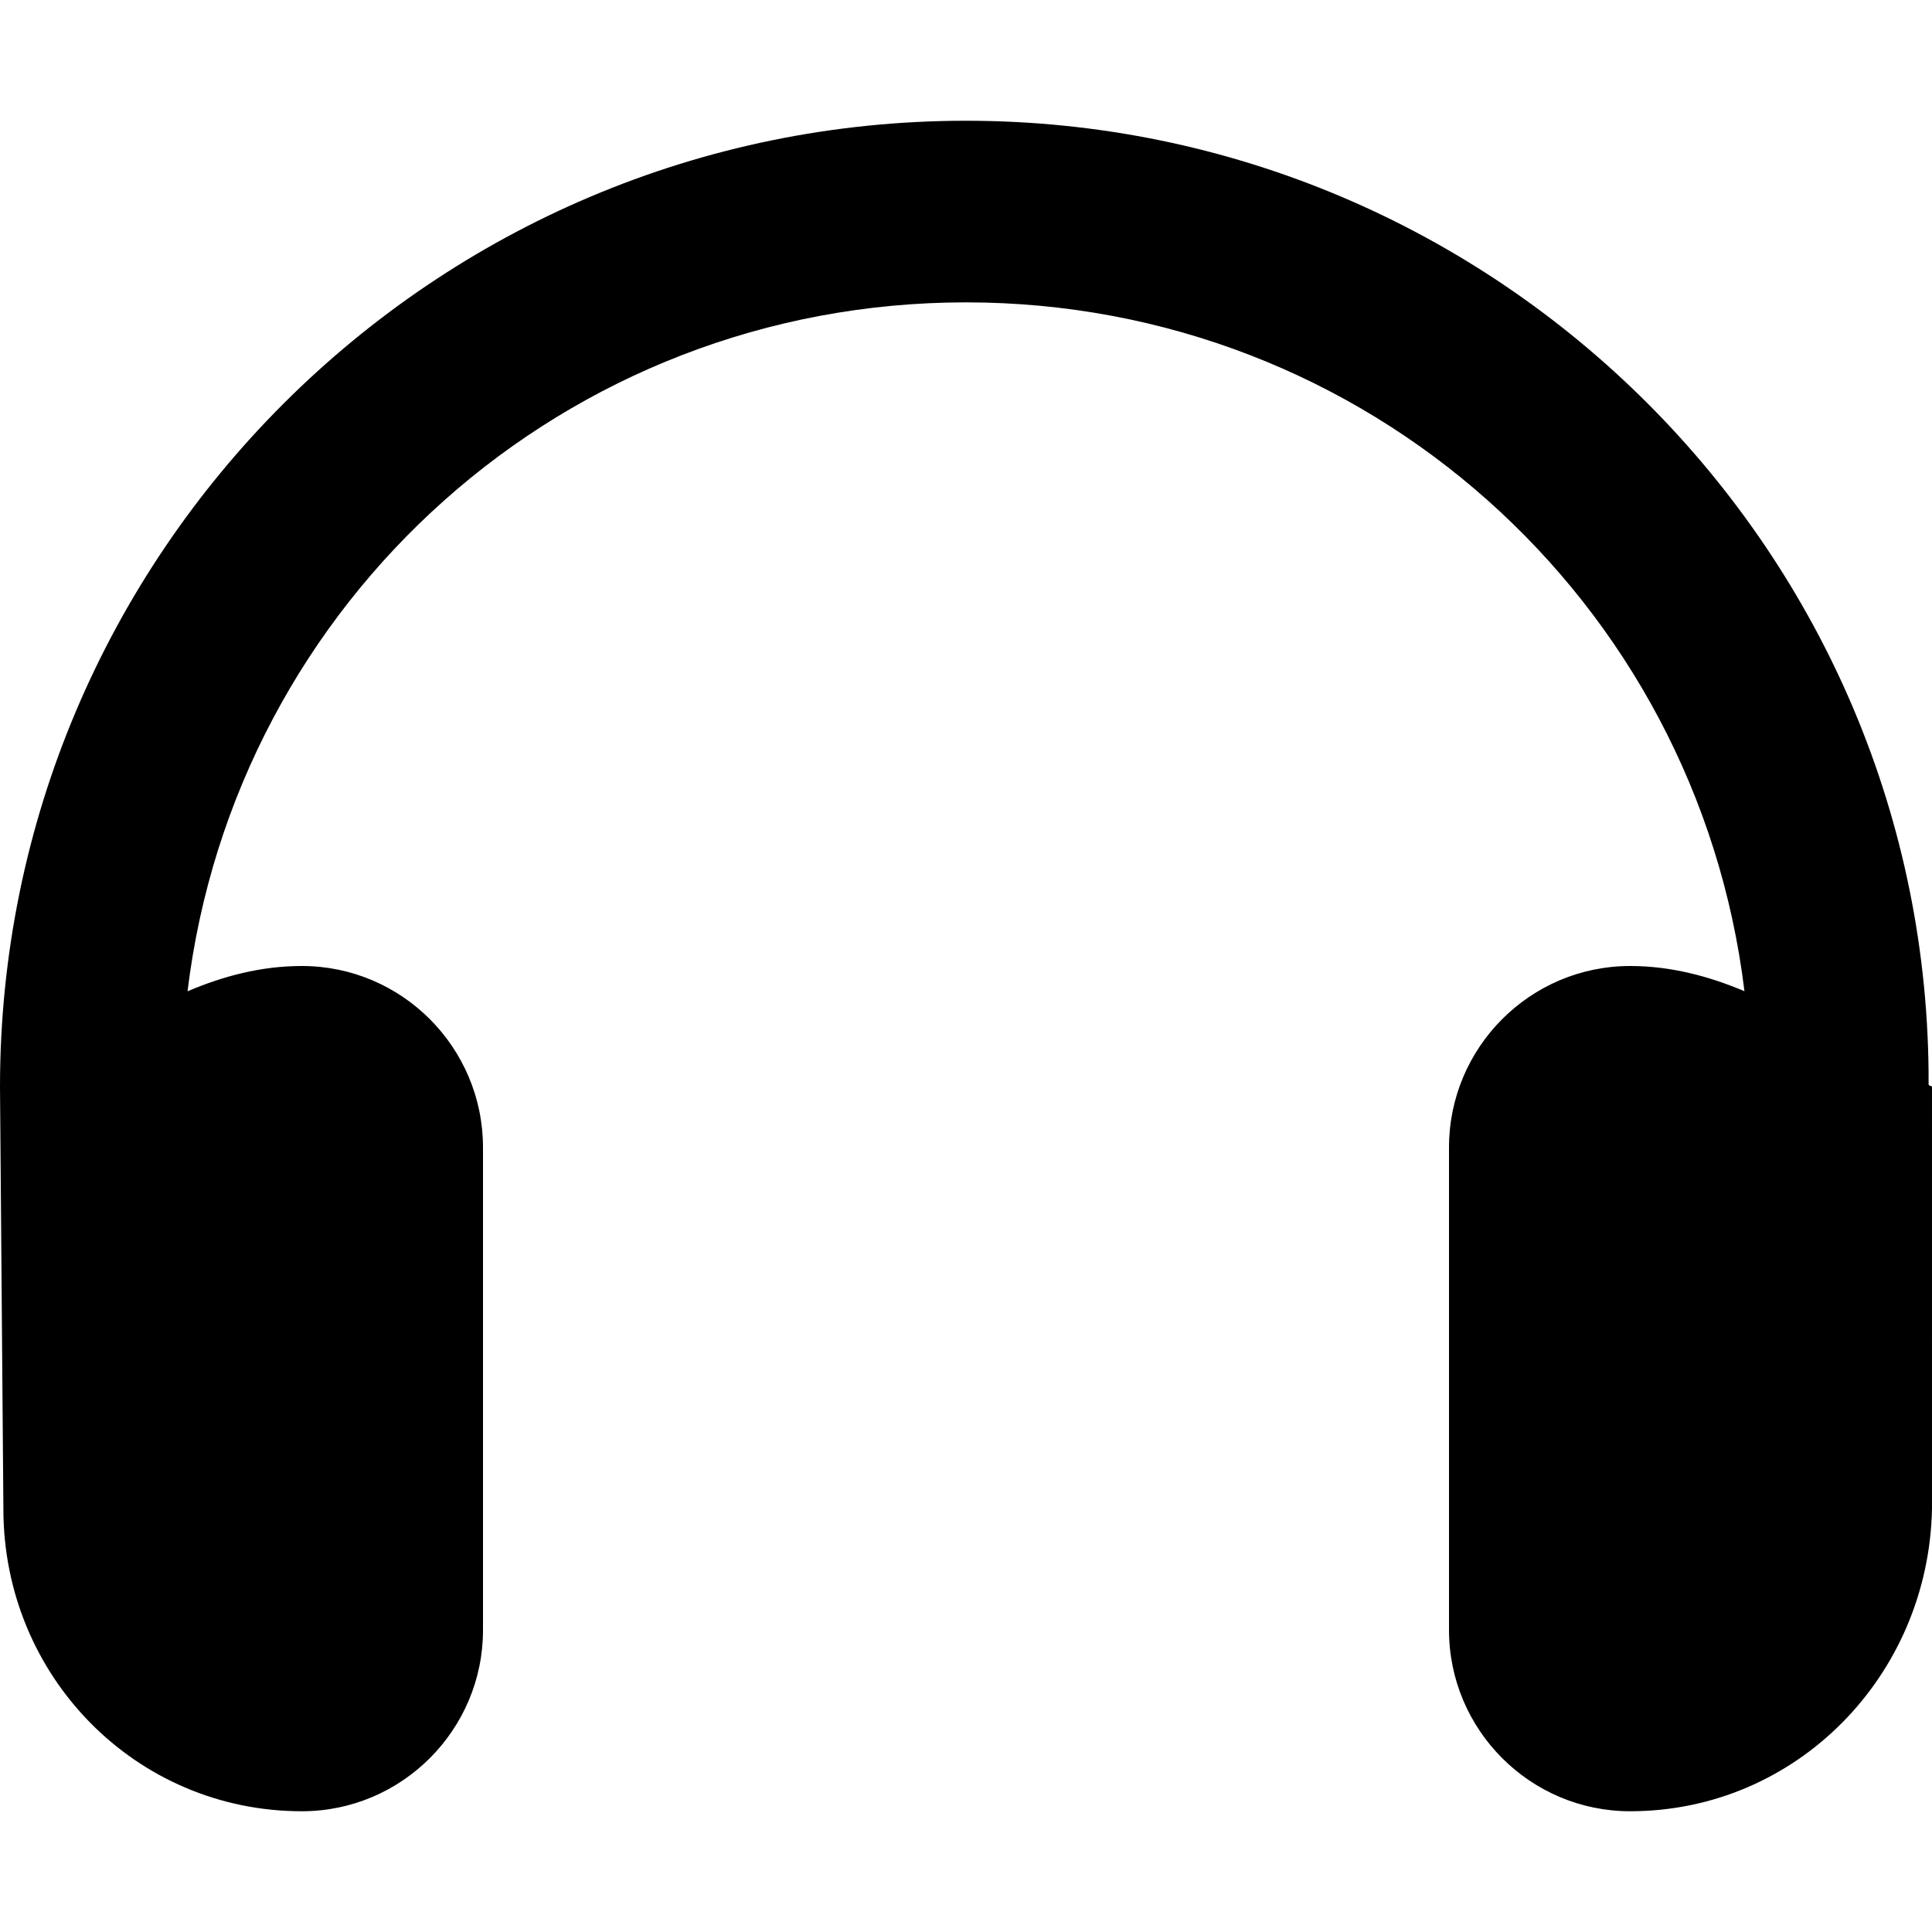
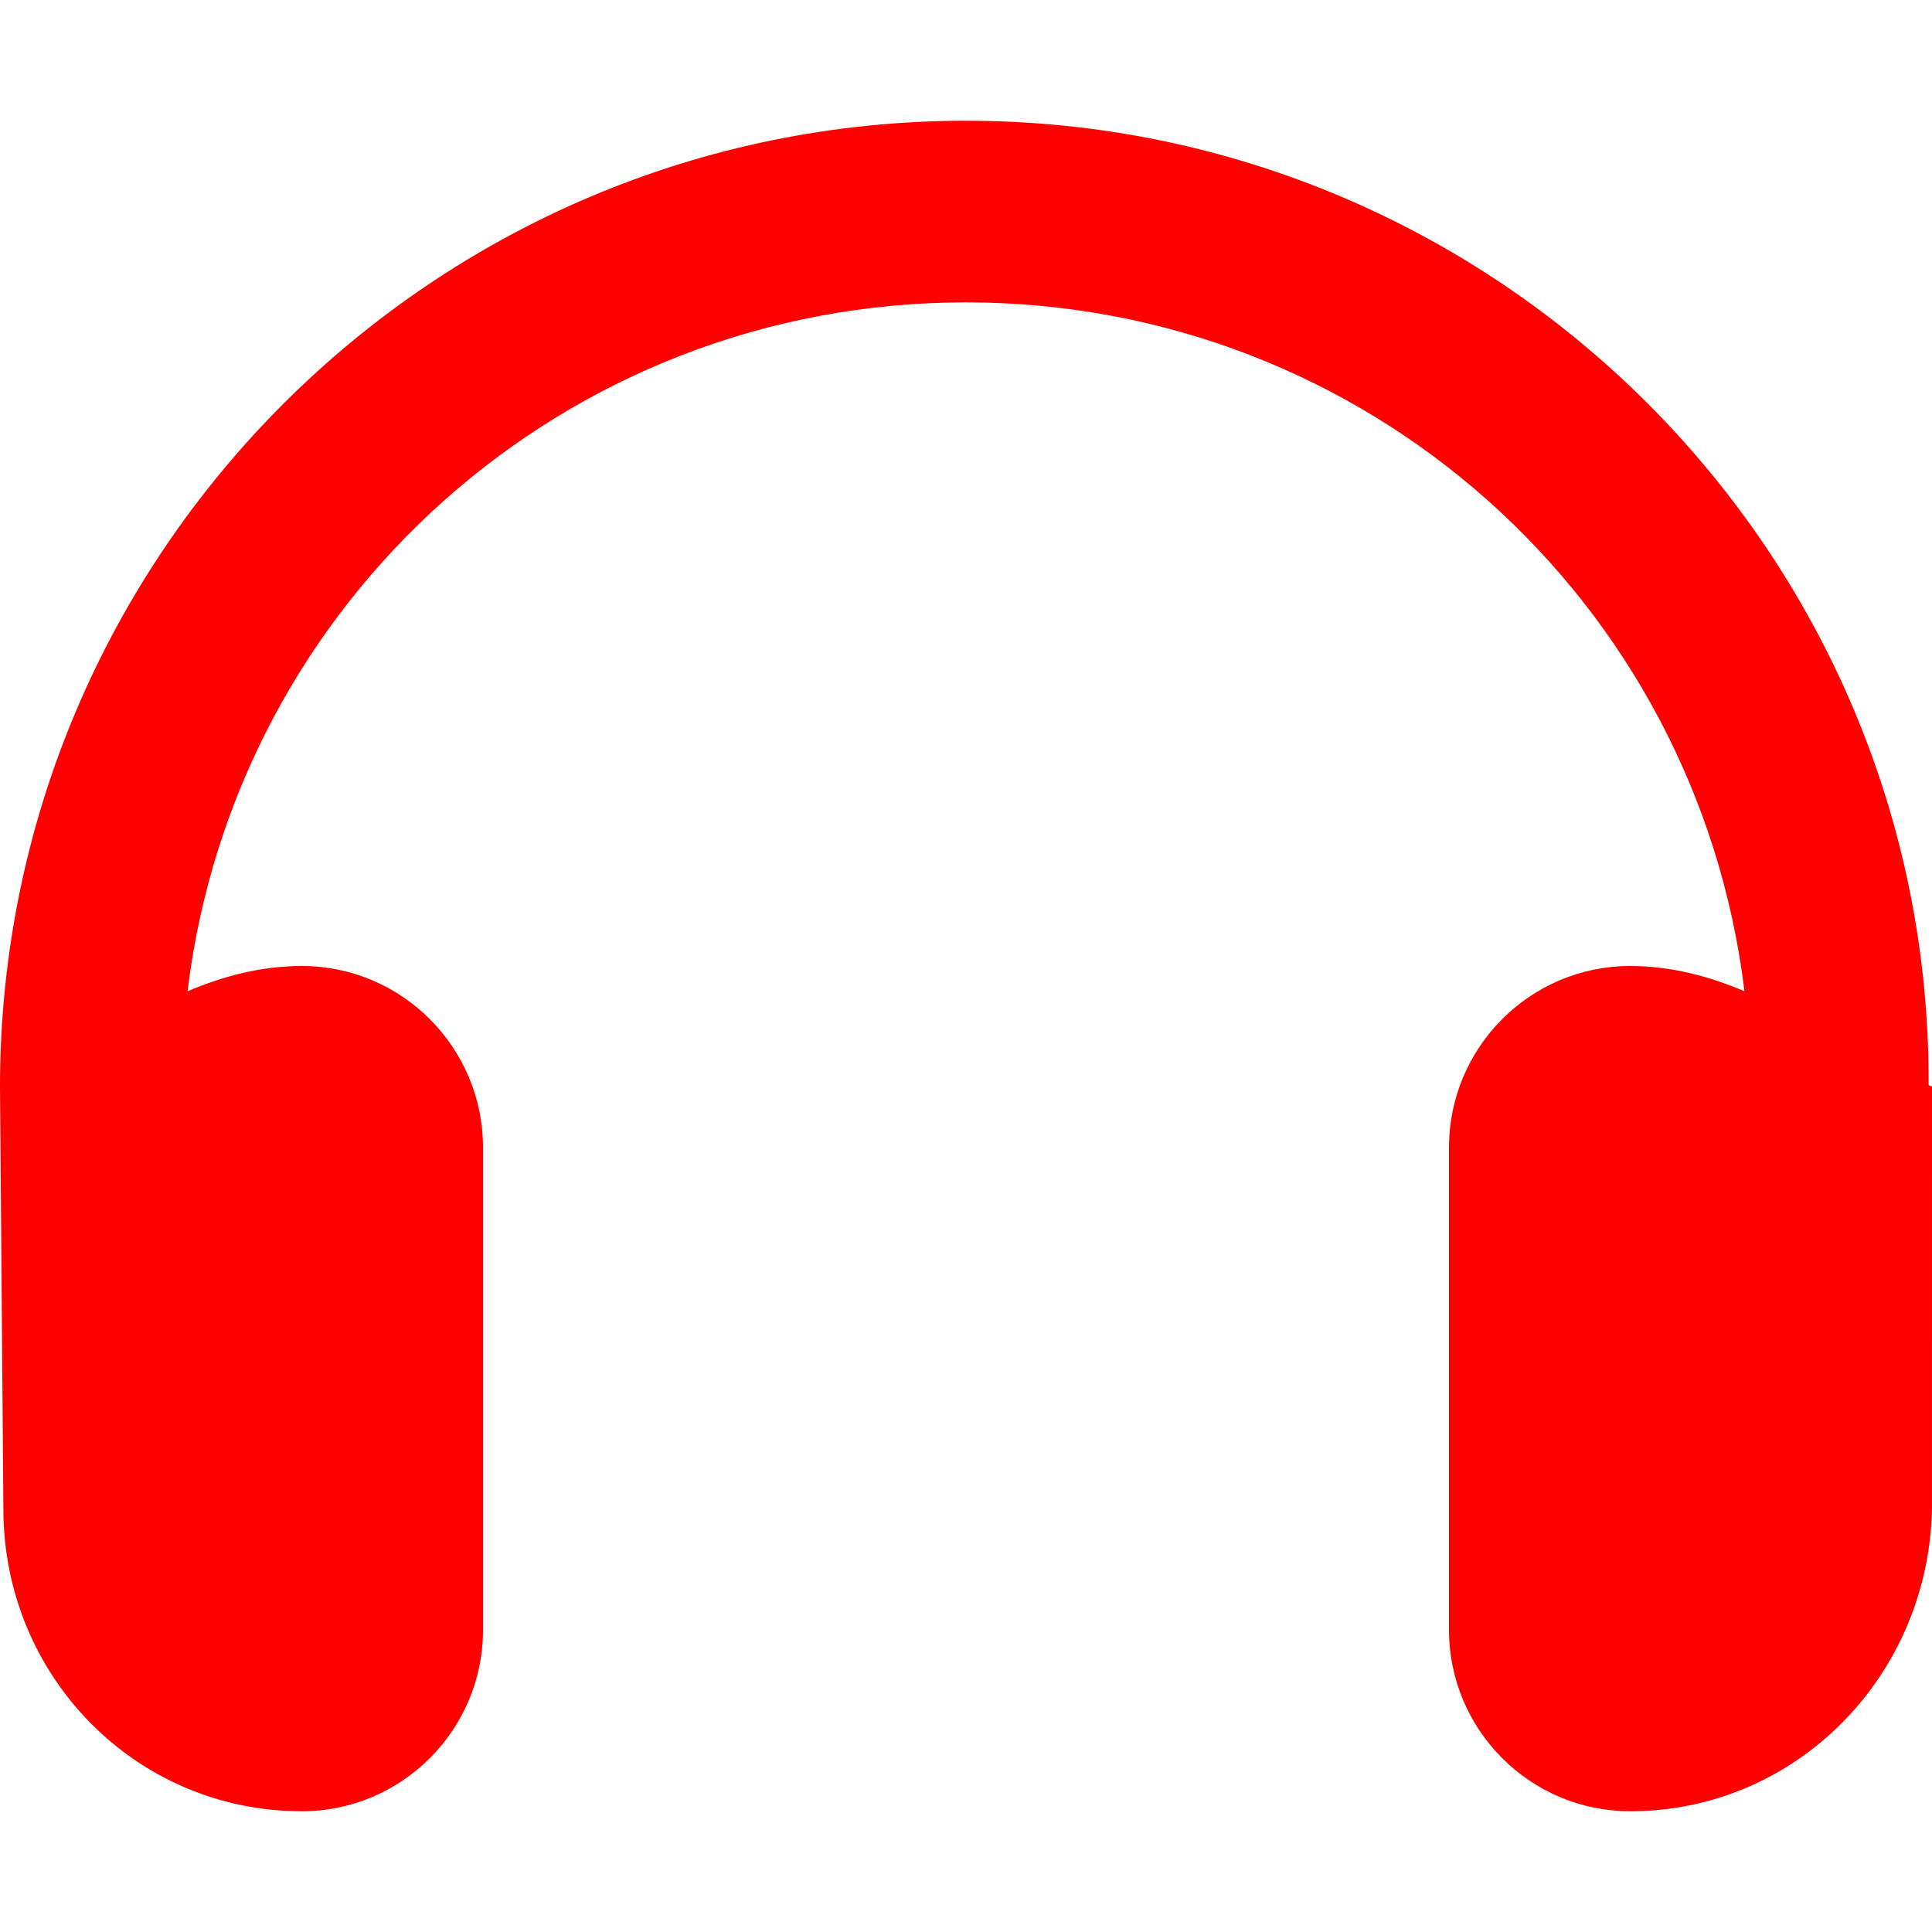
<svg xmlns="http://www.w3.org/2000/svg" viewBox="0 0 512 512">
-   <path d="M512 287.9l-.004 112C511.1 444.1 476.1 480 432 480c-26.47 0-48-21.56-48-48.06V304.1C384 277.6 405.5 256 432 256c10.83 0 20.91 2.723 30.3 6.678C449.7 159.1 362.1 80.13 256 80.13S62.29 159.1 49.7 262.7C59.09 258.7 69.17 256 80 256C106.5 256 128 277.6 128 304.1v127.9C128 458.4 106.5 480 80 480c-44.11 0-79.1-35.88-79.1-80.06L0 288c0-141.2 114.8-256 256-256c140.9 0 255.6 114.5 255.1 255.3C511.1 287.5 511.1 287.7 512 287.9z" />
+   <path fill="#FF0000" d="M512 287.9l-.004 112C511.1 444.1 476.1 480 432 480c-26.47 0-48-21.56-48-48.06V304.1C384 277.6 405.5 256 432 256c10.83 0 20.91 2.723 30.3 6.678C449.7 159.1 362.1 80.13 256 80.13S62.29 159.1 49.7 262.7C59.09 258.7 69.17 256 80 256C106.5 256 128 277.6 128 304.1v127.9C128 458.4 106.5 480 80 480c-44.11 0-79.1-35.88-79.1-80.06L0 288c0-141.2 114.8-256 256-256c140.9 0 255.6 114.5 255.1 255.3C511.1 287.5 511.1 287.7 512 287.9z" />
</svg>
